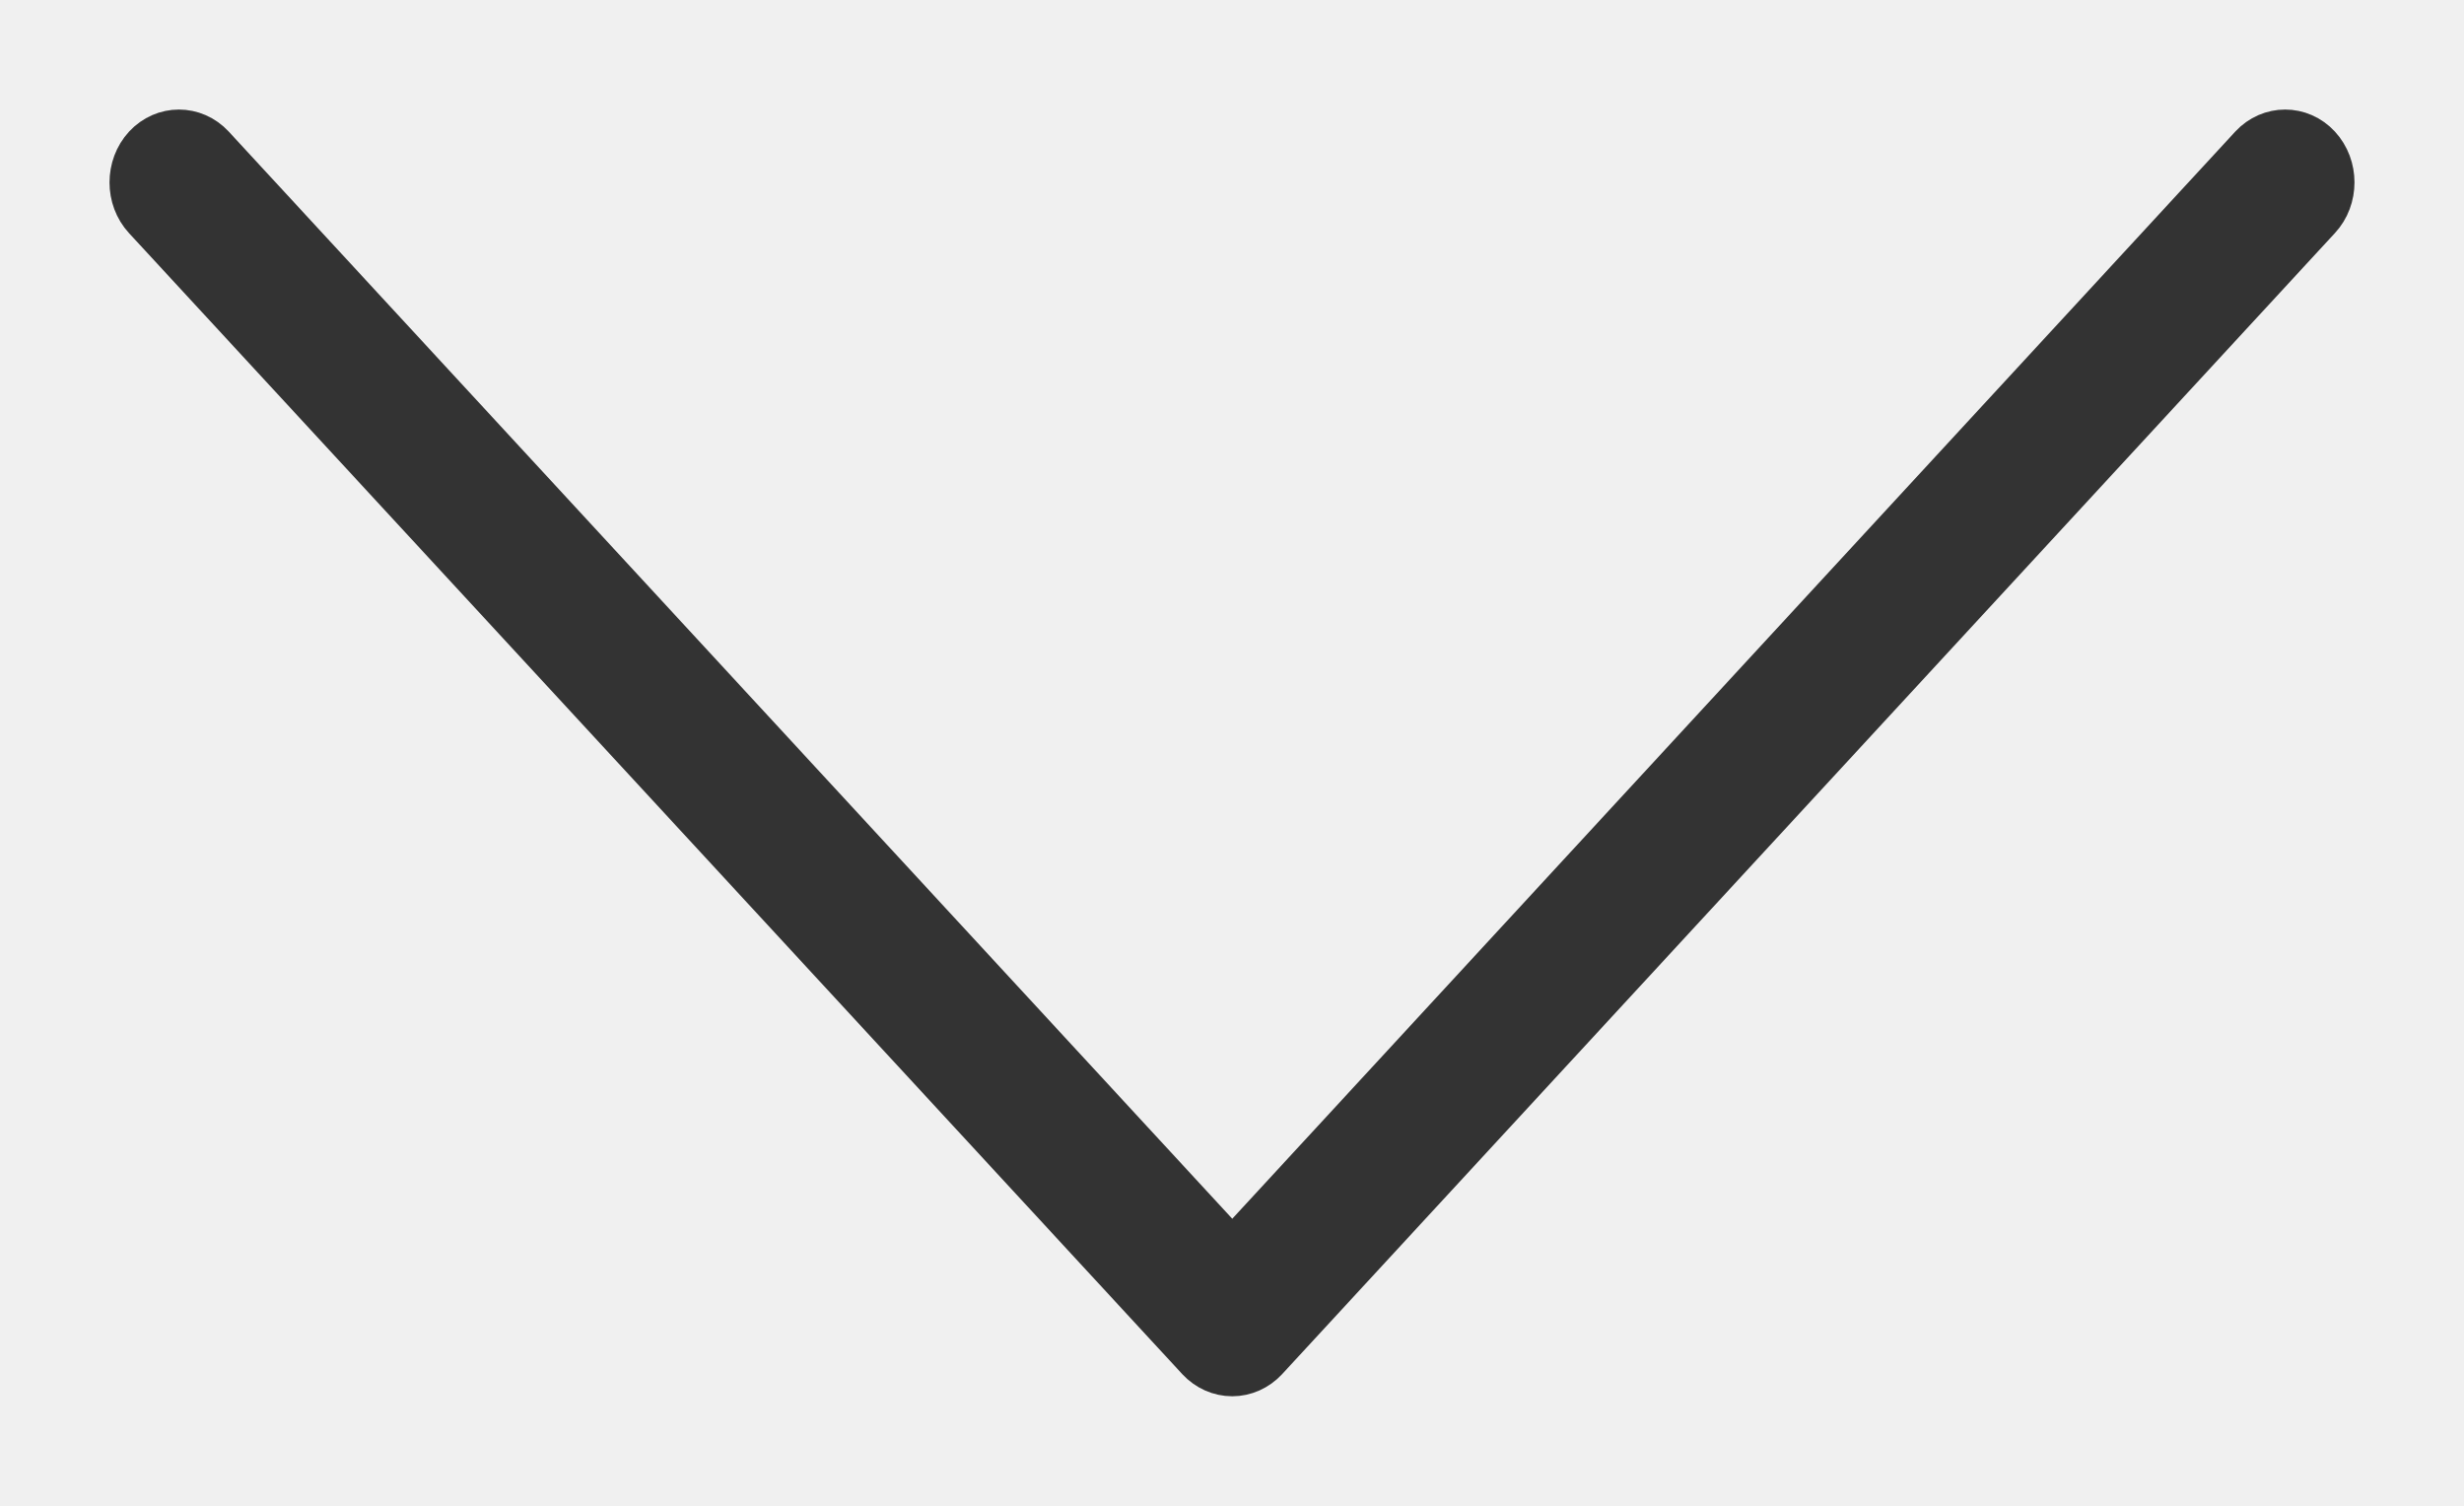
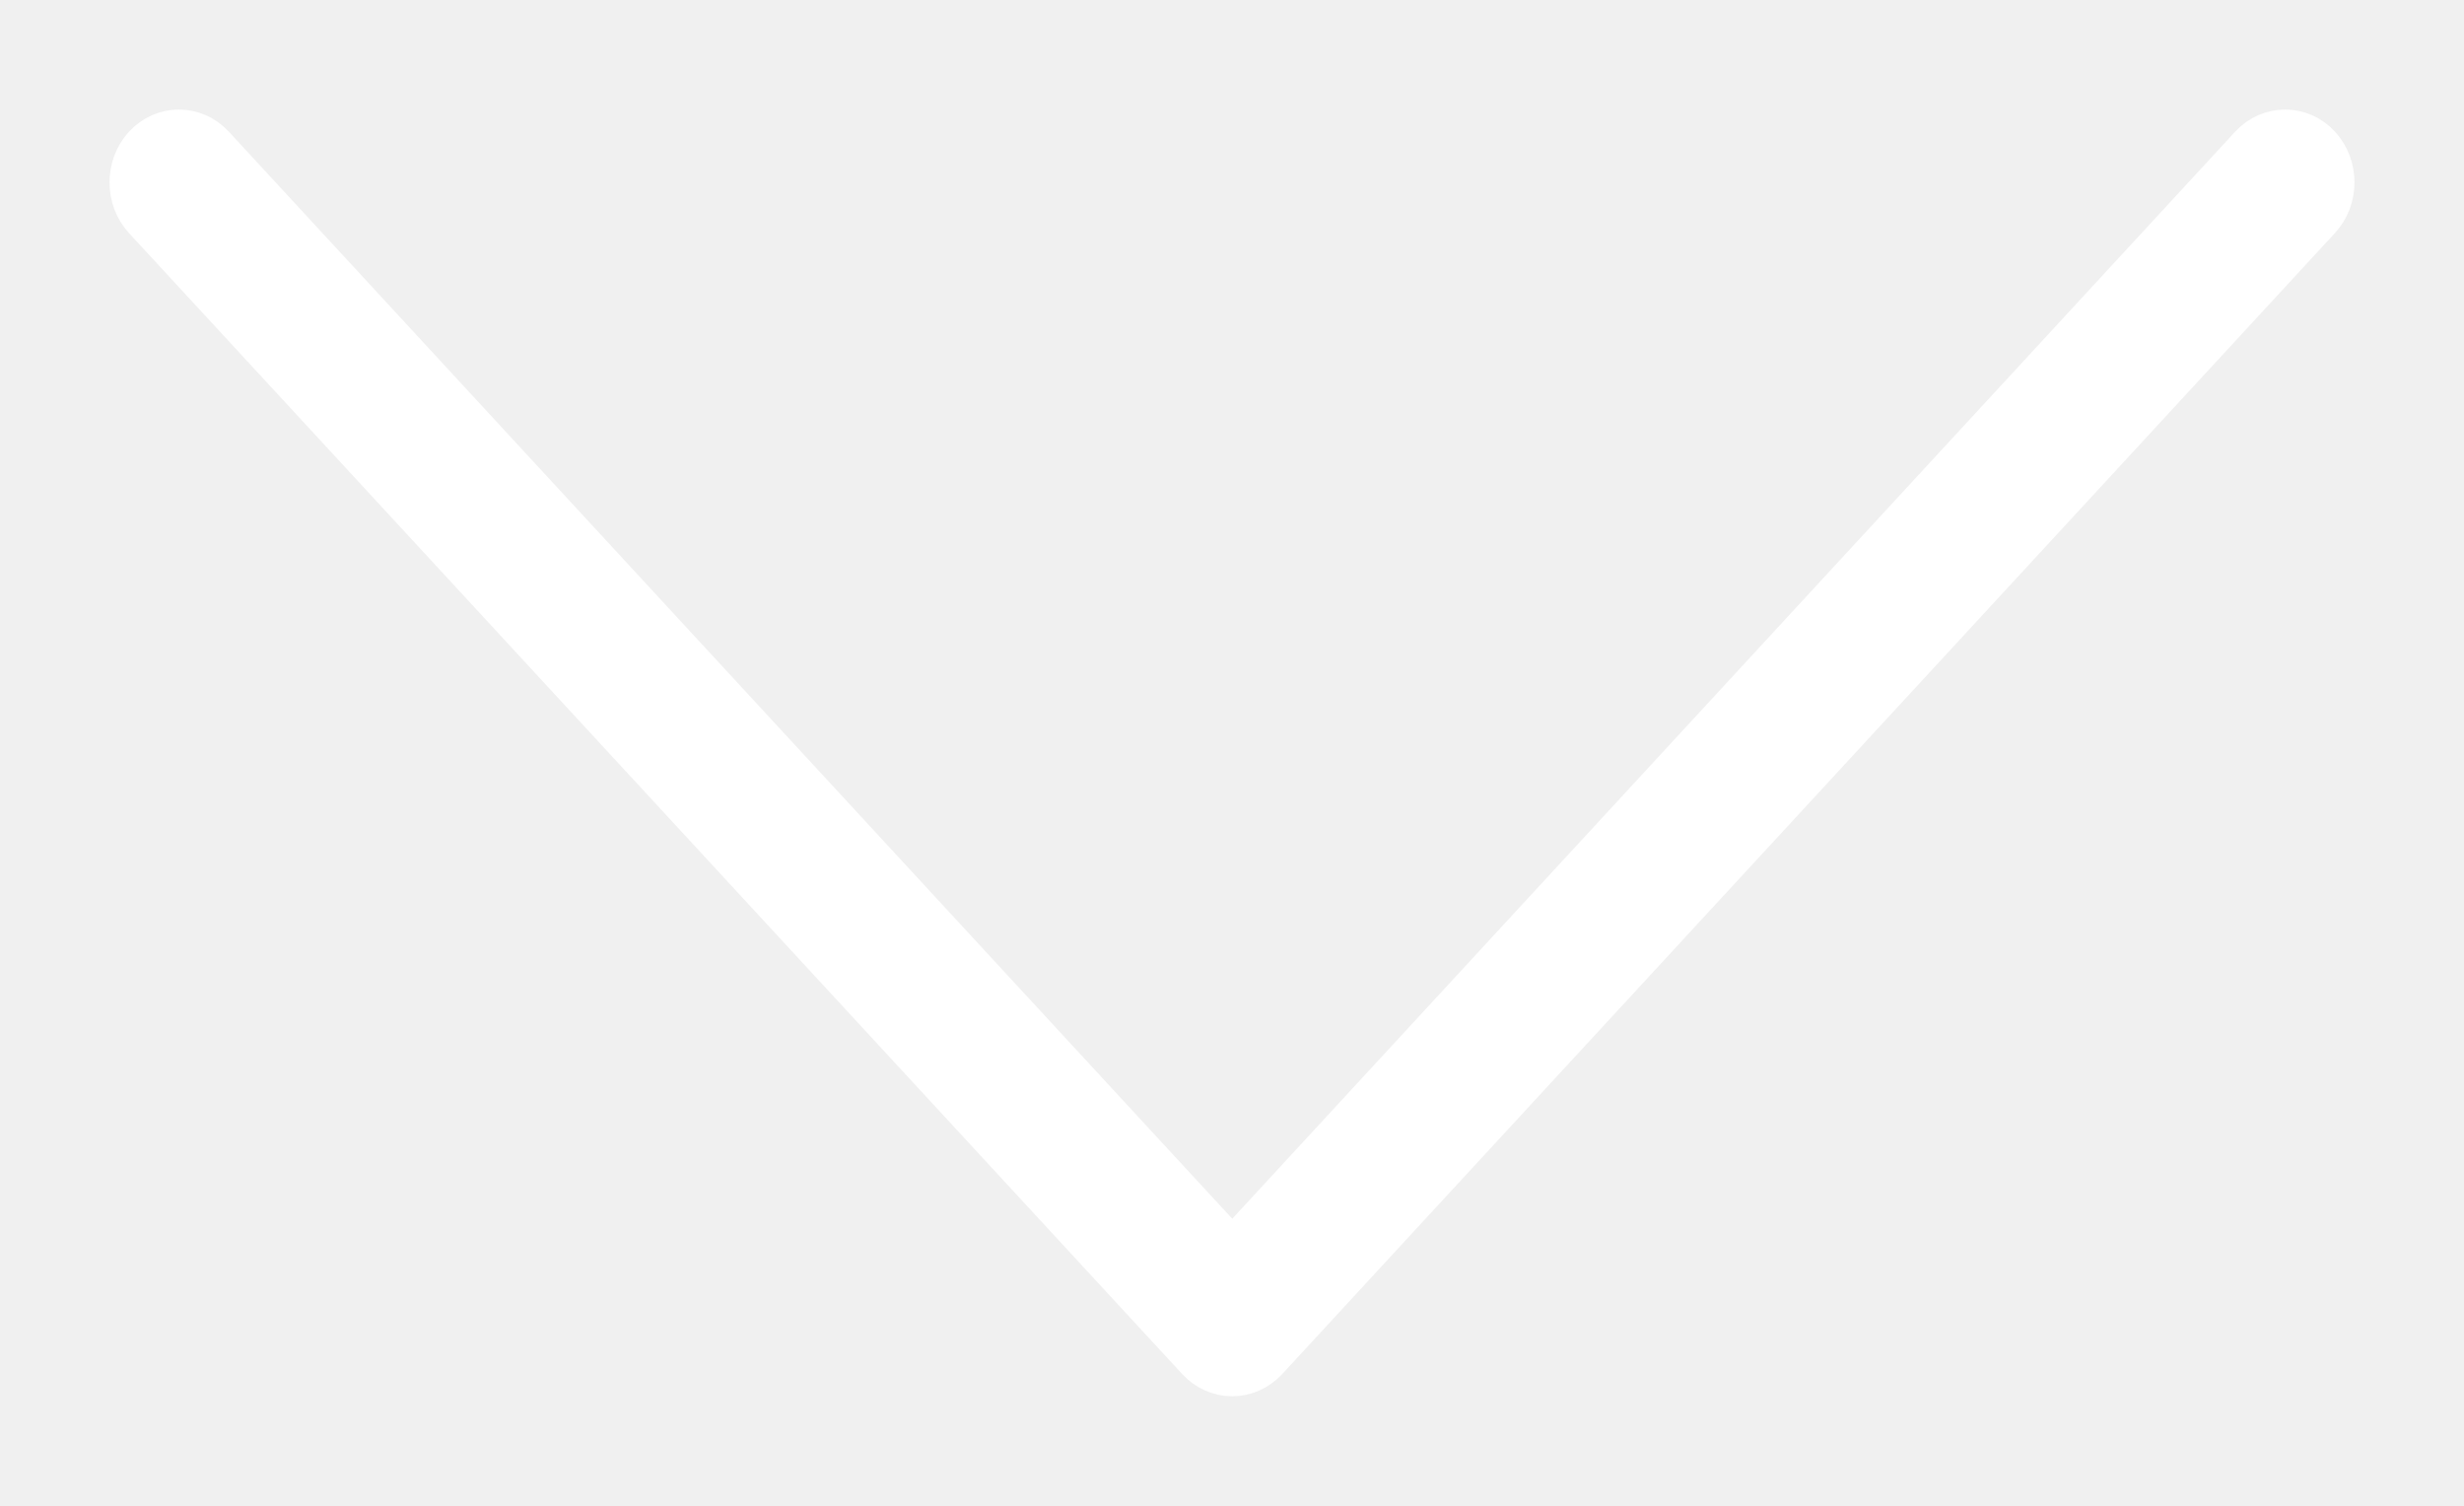
- <svg xmlns="http://www.w3.org/2000/svg" width="18" height="11" viewBox="0 0 18 11" fill="none">
-   <path d="M1 1.333C1 1.418 1.03 1.503 1.09 1.568L8.784 9.903C8.842 9.965 8.92 10 9.002 10C9.083 10 9.161 9.965 9.219 9.903L16.91 1.567C17.03 1.438 17.03 1.227 16.91 1.097C16.791 0.968 16.596 0.968 16.476 1.097L9.002 9.198L1.524 1.097C1.404 0.968 1.21 0.968 1.09 1.097C1.03 1.162 1 1.247 1 1.333Z" fill="#333333" stroke="#333333" stroke-width="0.4" />
+ <svg xmlns="http://www.w3.org/2000/svg" width="18" height="11" viewBox="0 0 18 11" fill="#FFFFFF" stroke="#FFFFFF">
+   <path d="M1 1.333C1 1.418 1.03 1.503 1.09 1.568L8.784 9.903C8.842 9.965 8.92 10 9.002 10C9.083 10 9.161 9.965 9.219 9.903L16.91 1.567C17.03 1.438 17.03 1.227 16.91 1.097C16.791 0.968 16.596 0.968 16.476 1.097L9.002 9.198L1.524 1.097C1.404 0.968 1.21 0.968 1.09 1.097C1.03 1.162 1 1.247 1 1.333Z" stroke-width="0.4" />
</svg>
